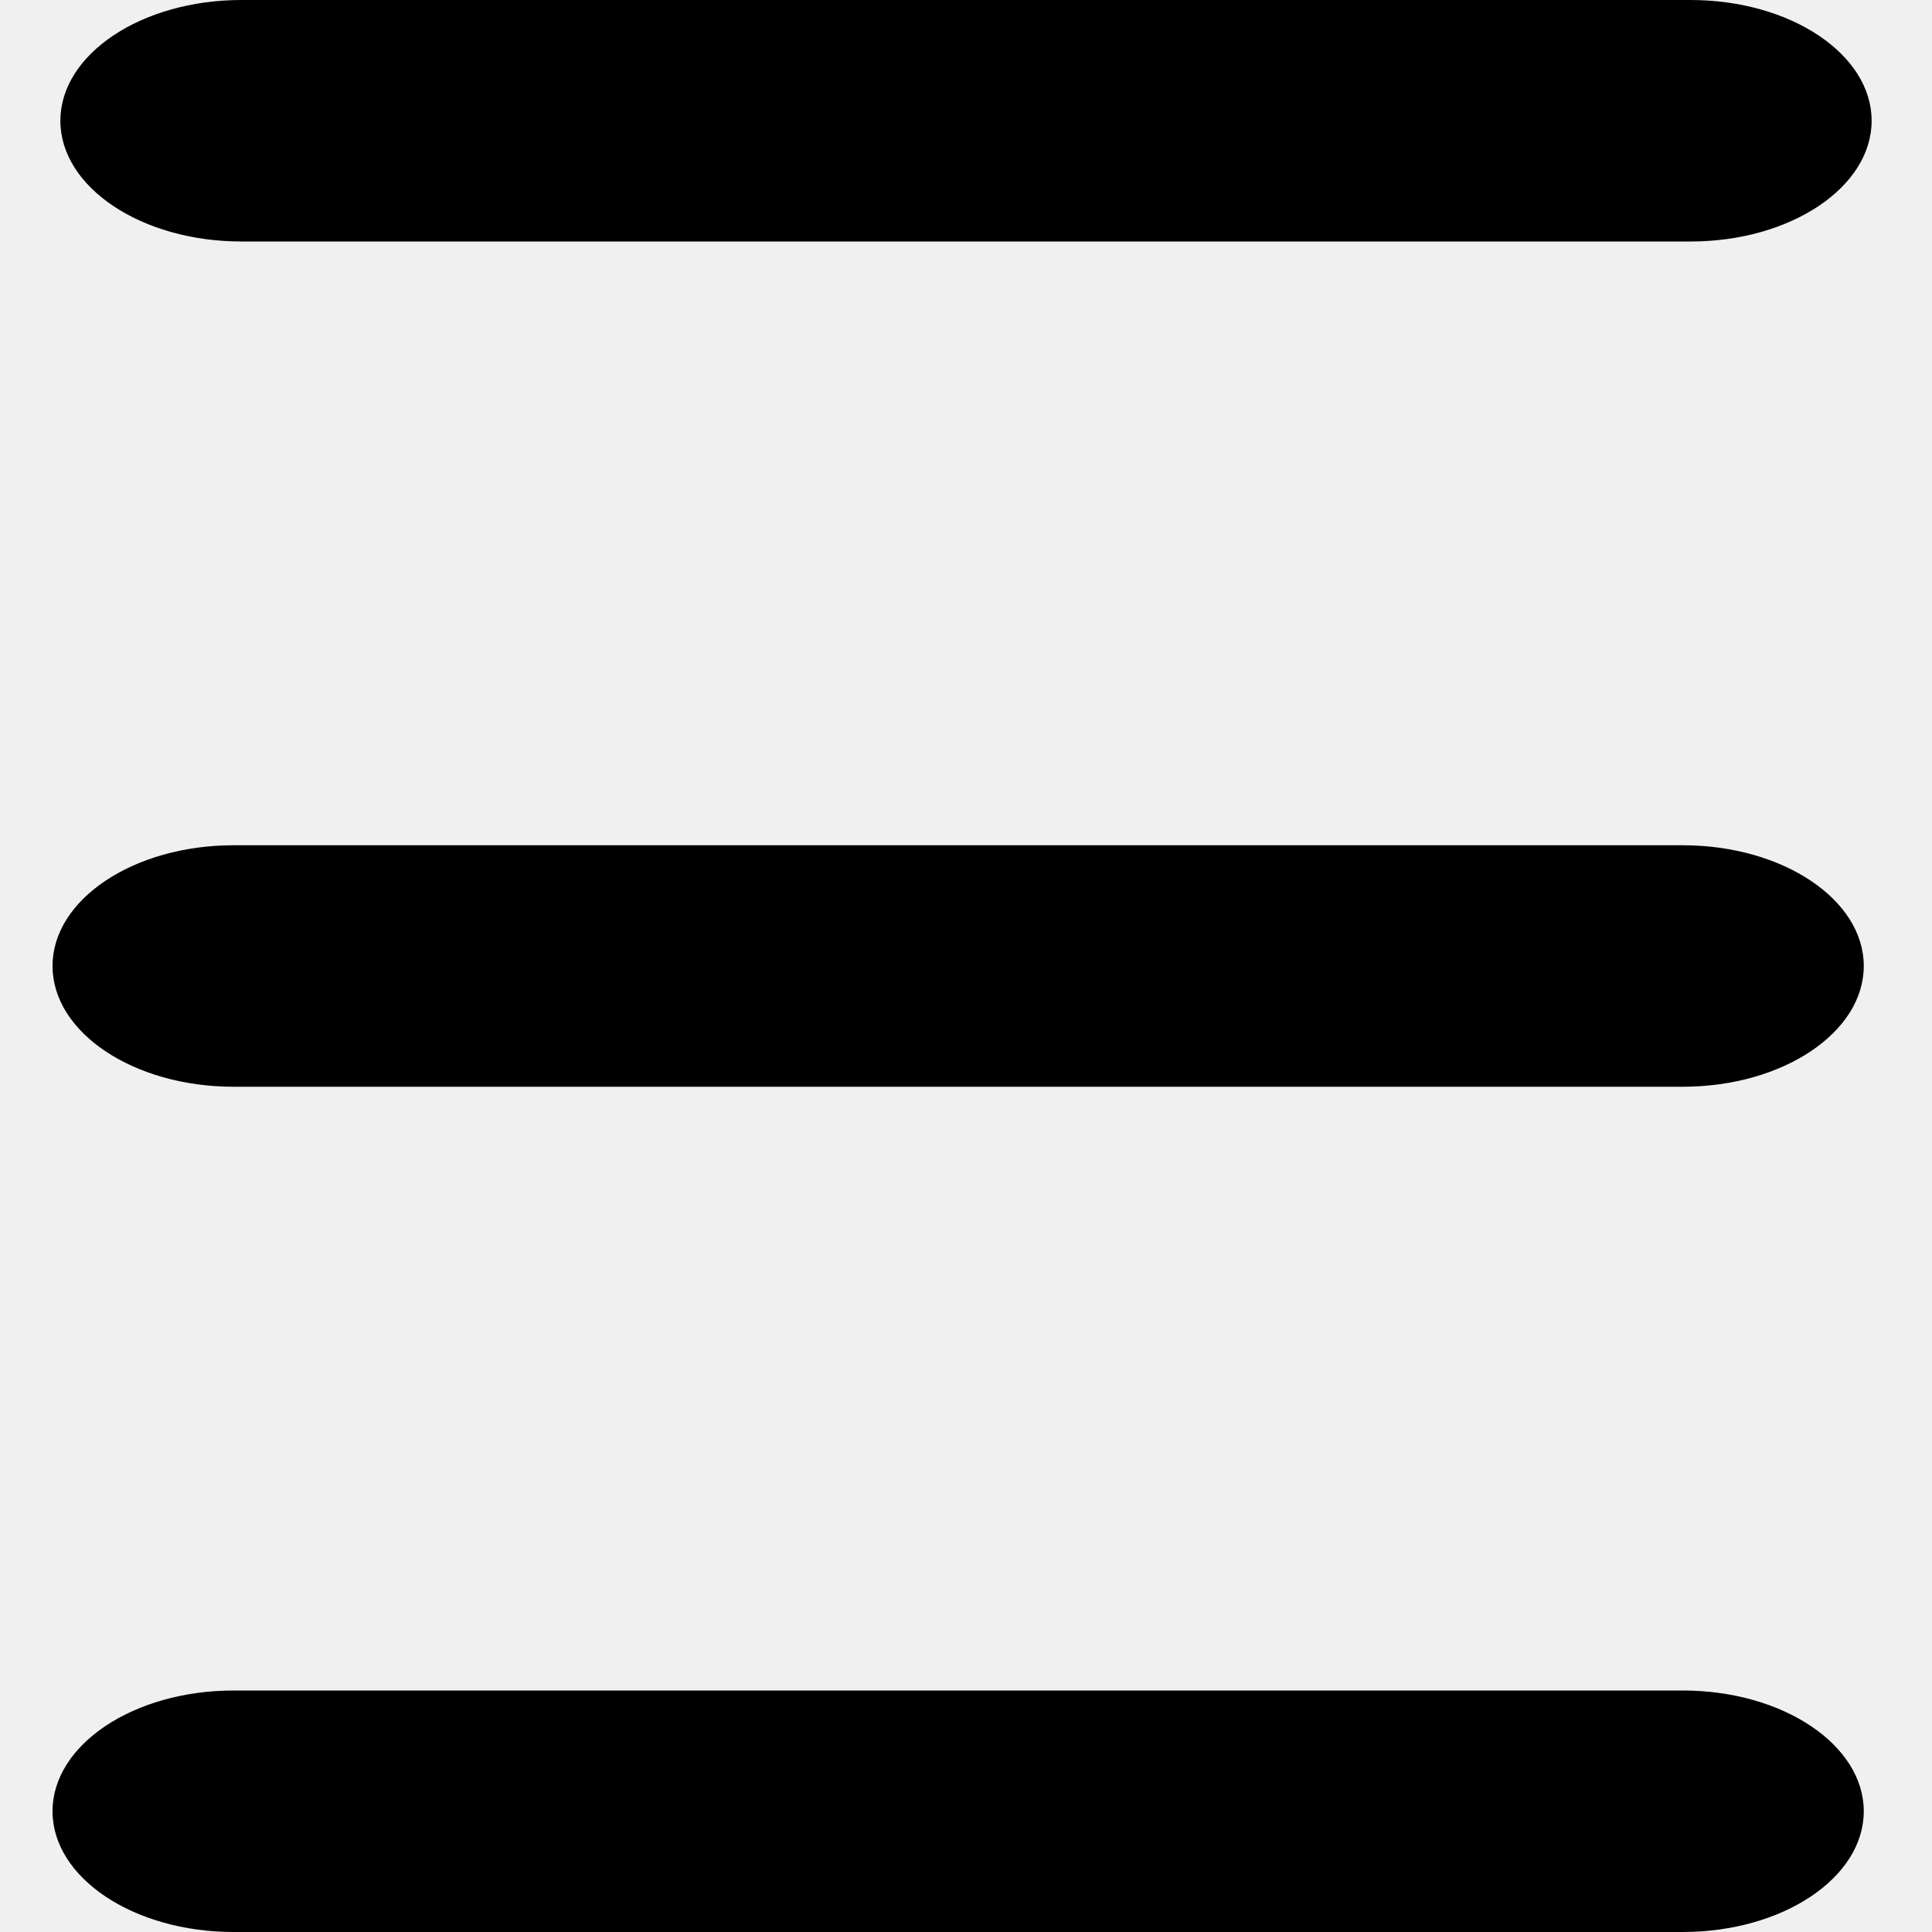
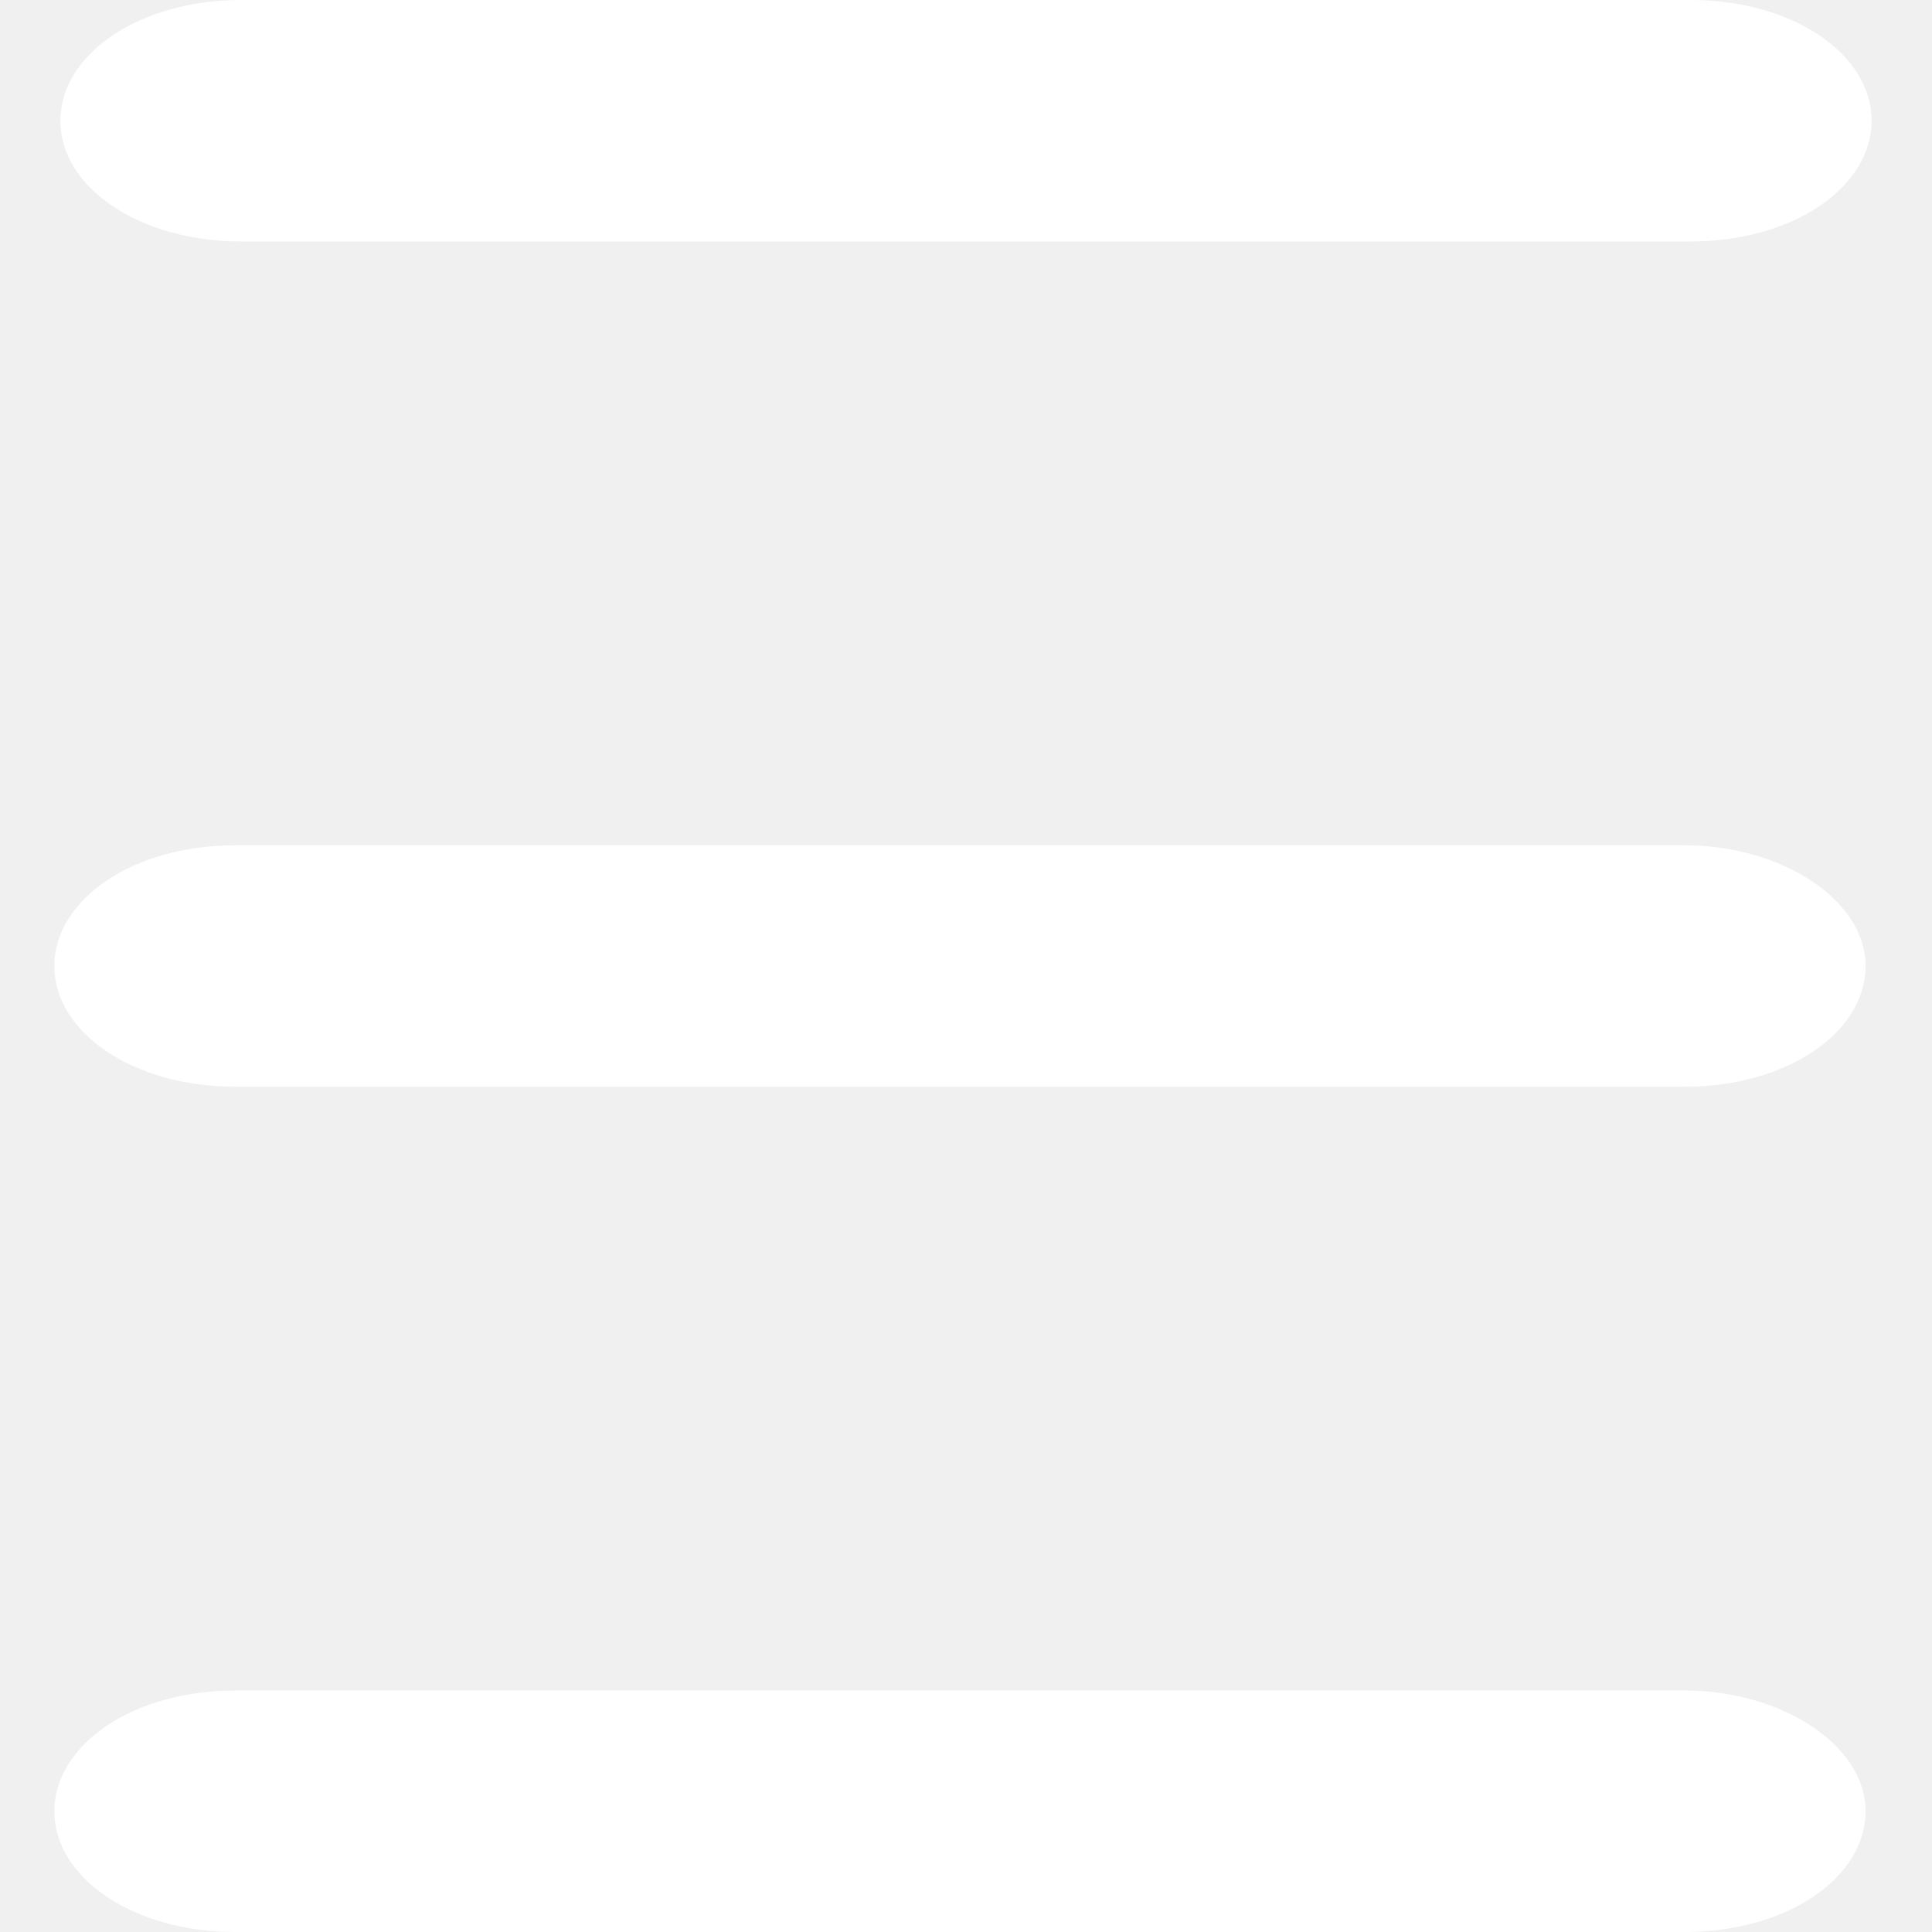
<svg xmlns="http://www.w3.org/2000/svg" version="1.1" id="Camada_1" x="0px" y="0px" viewBox="0 0 32 32" style="enable-background:new 0 0 32 32;" xml:space="preserve">
-   <path d="M28,0H4C2.34,0,1,0.9,1,2c0,1.1,1.34,2,3,2h24c1.66,0,3-0.9,3-2C31,0.9,29.66,0,28,0z" />
-   <path d="M27.87,14h-24c-1.66,0-3,0.9-3,2c0,1.1,1.34,2,3,2h24c1.66,0,3-0.9,3-2C30.87,14.9,29.53,14,27.87,14z" />
-   <path d="M27.87,28h-24c-1.66,0-3,0.9-3,2c0,1.1,1.34,2,3,2h24c1.66,0,3-0.9,3-2C30.87,28.9,29.53,28,27.87,28z" />
+   <style type="text/css">
+ 	.st0{fill:#FFFFFF;}
+ </style>
+   <path class="st0" d="M28,0H4C2.3,0,1,0.9,1,2s1.3,2,3,2h24c1.7,0,3-0.9,3-2S29.7,0,28,0z" />
+   <path class="st0" d="M27.9,14h-24c-1.7,0-3,0.9-3,2s1.3,2,3,2h24c1.7,0,3-0.9,3-2S29.5,14,27.9,14z" />
+   <path class="st0" d="M27.9,28h-24c-1.7,0-3,0.9-3,2s1.3,2,3,2h24c1.7,0,3-0.9,3-2S29.5,28,27.9,28z" />
</svg>
